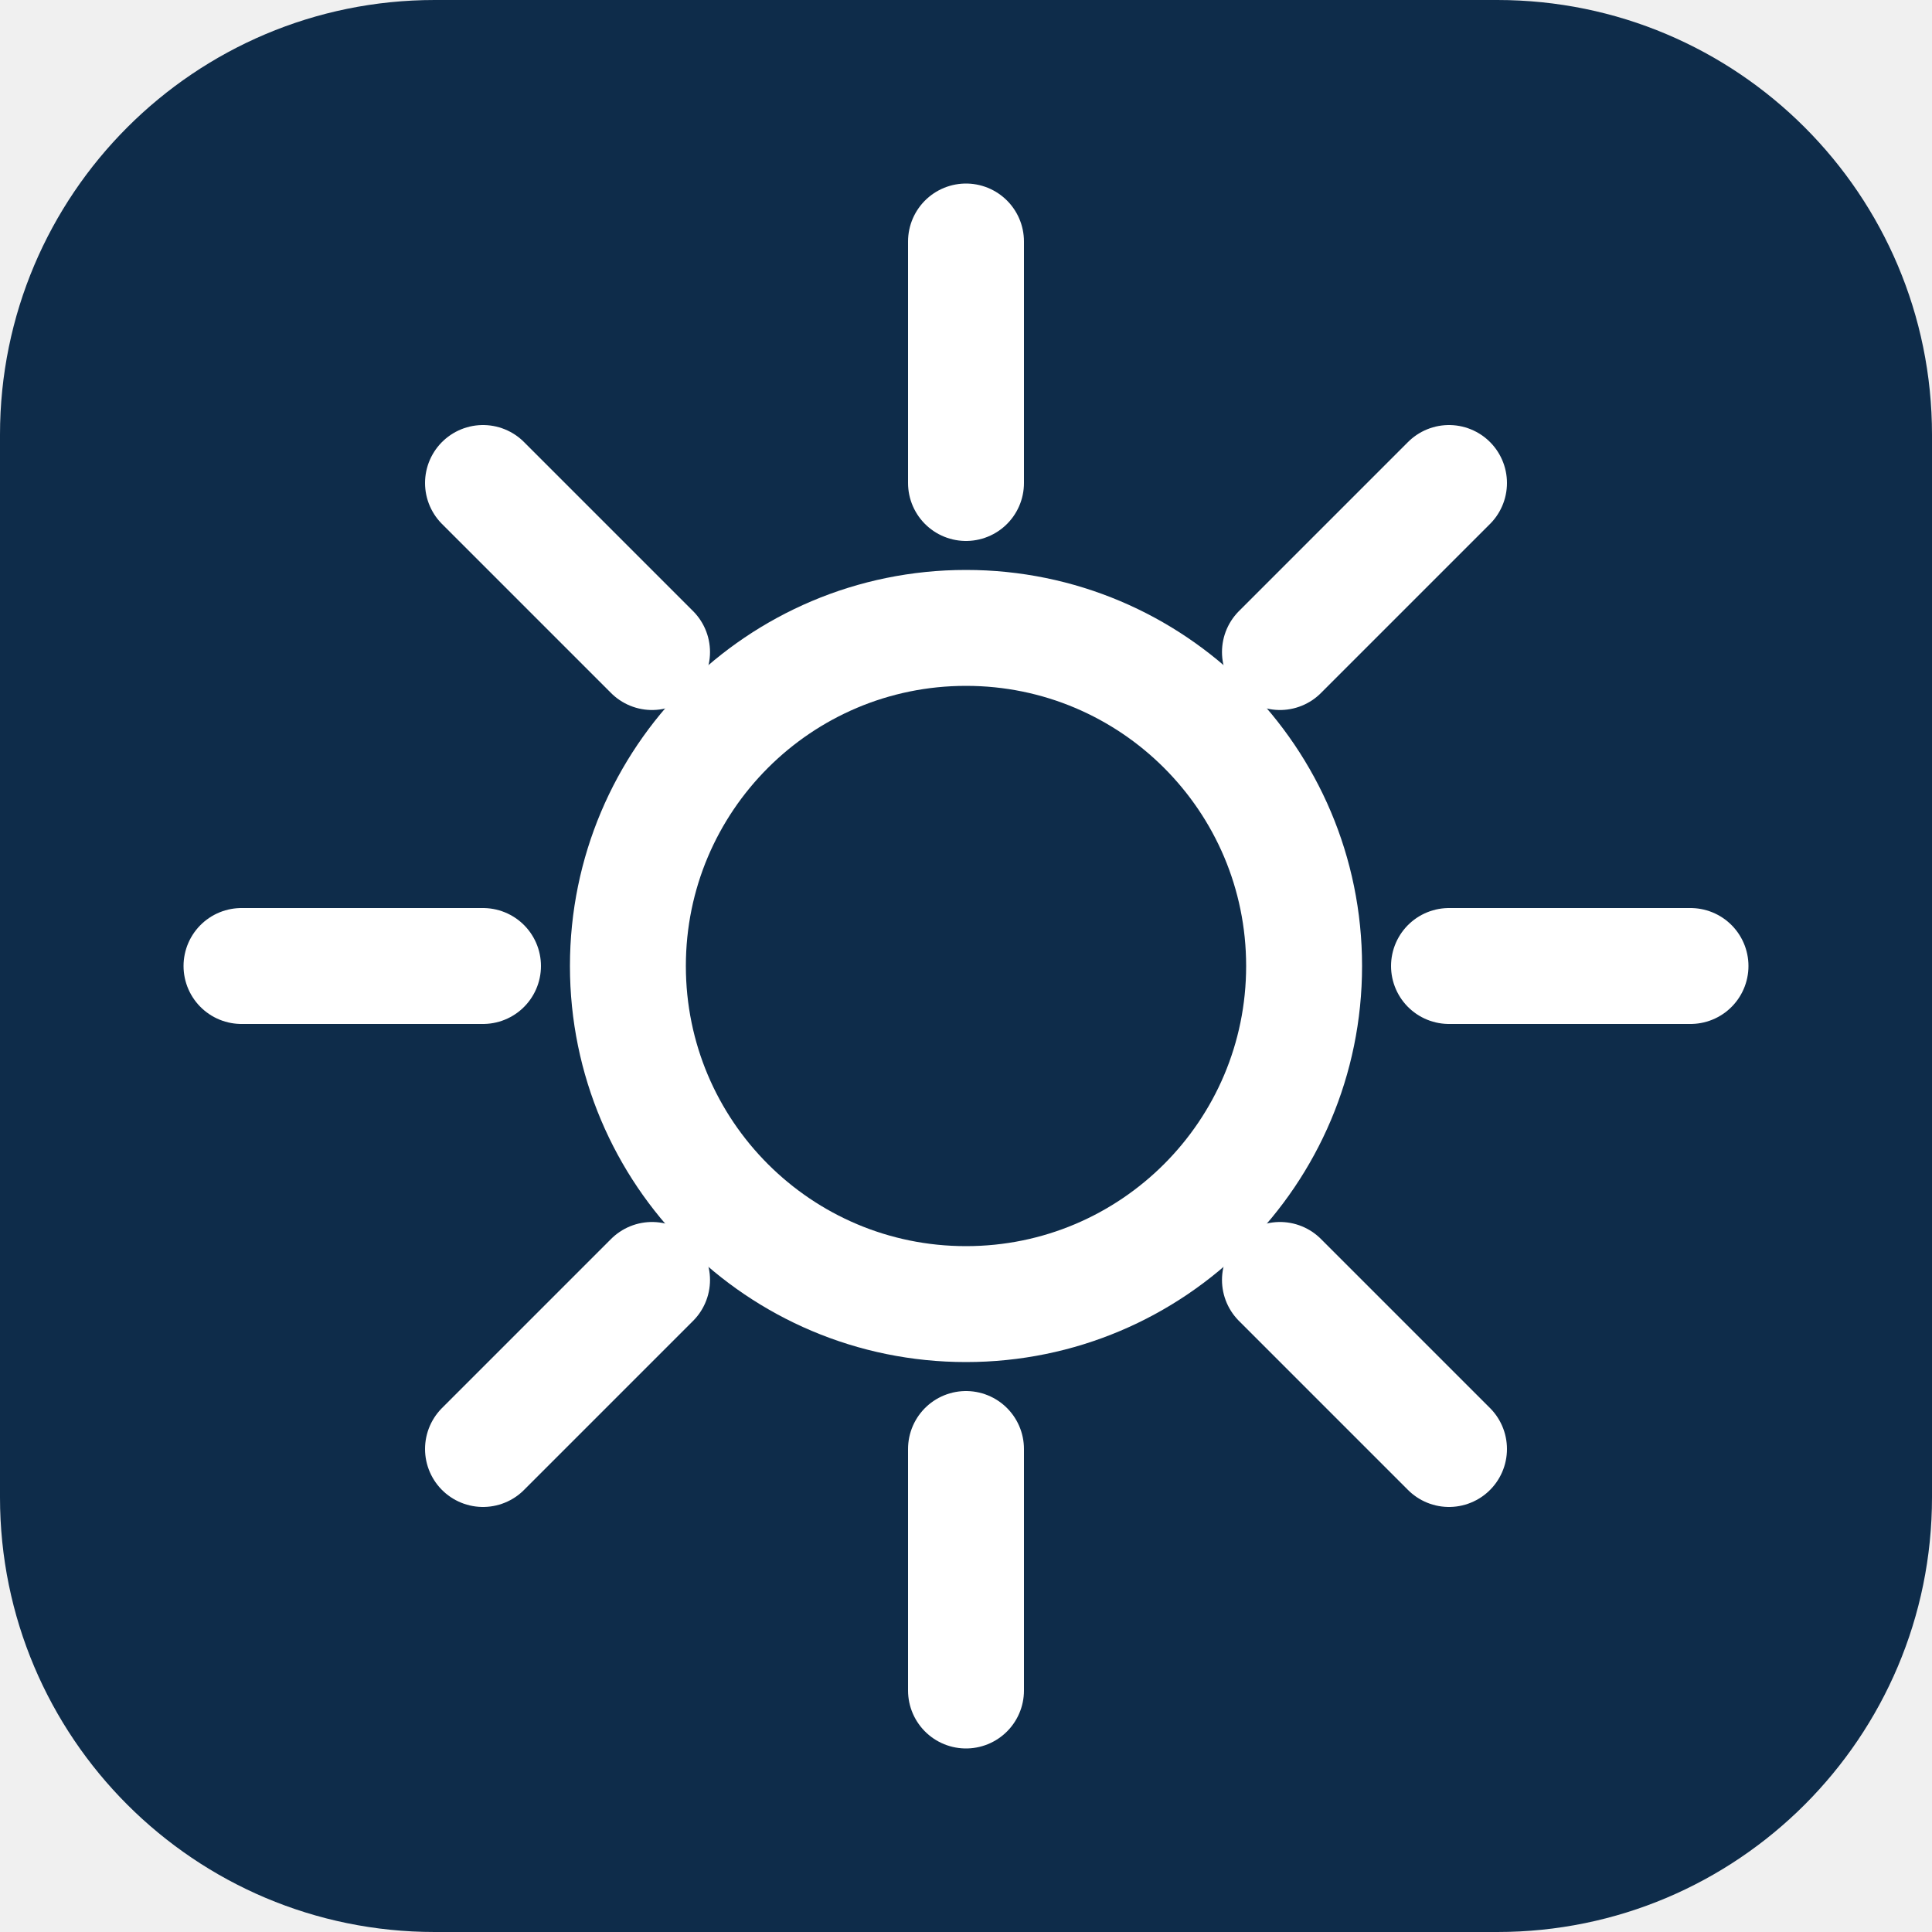
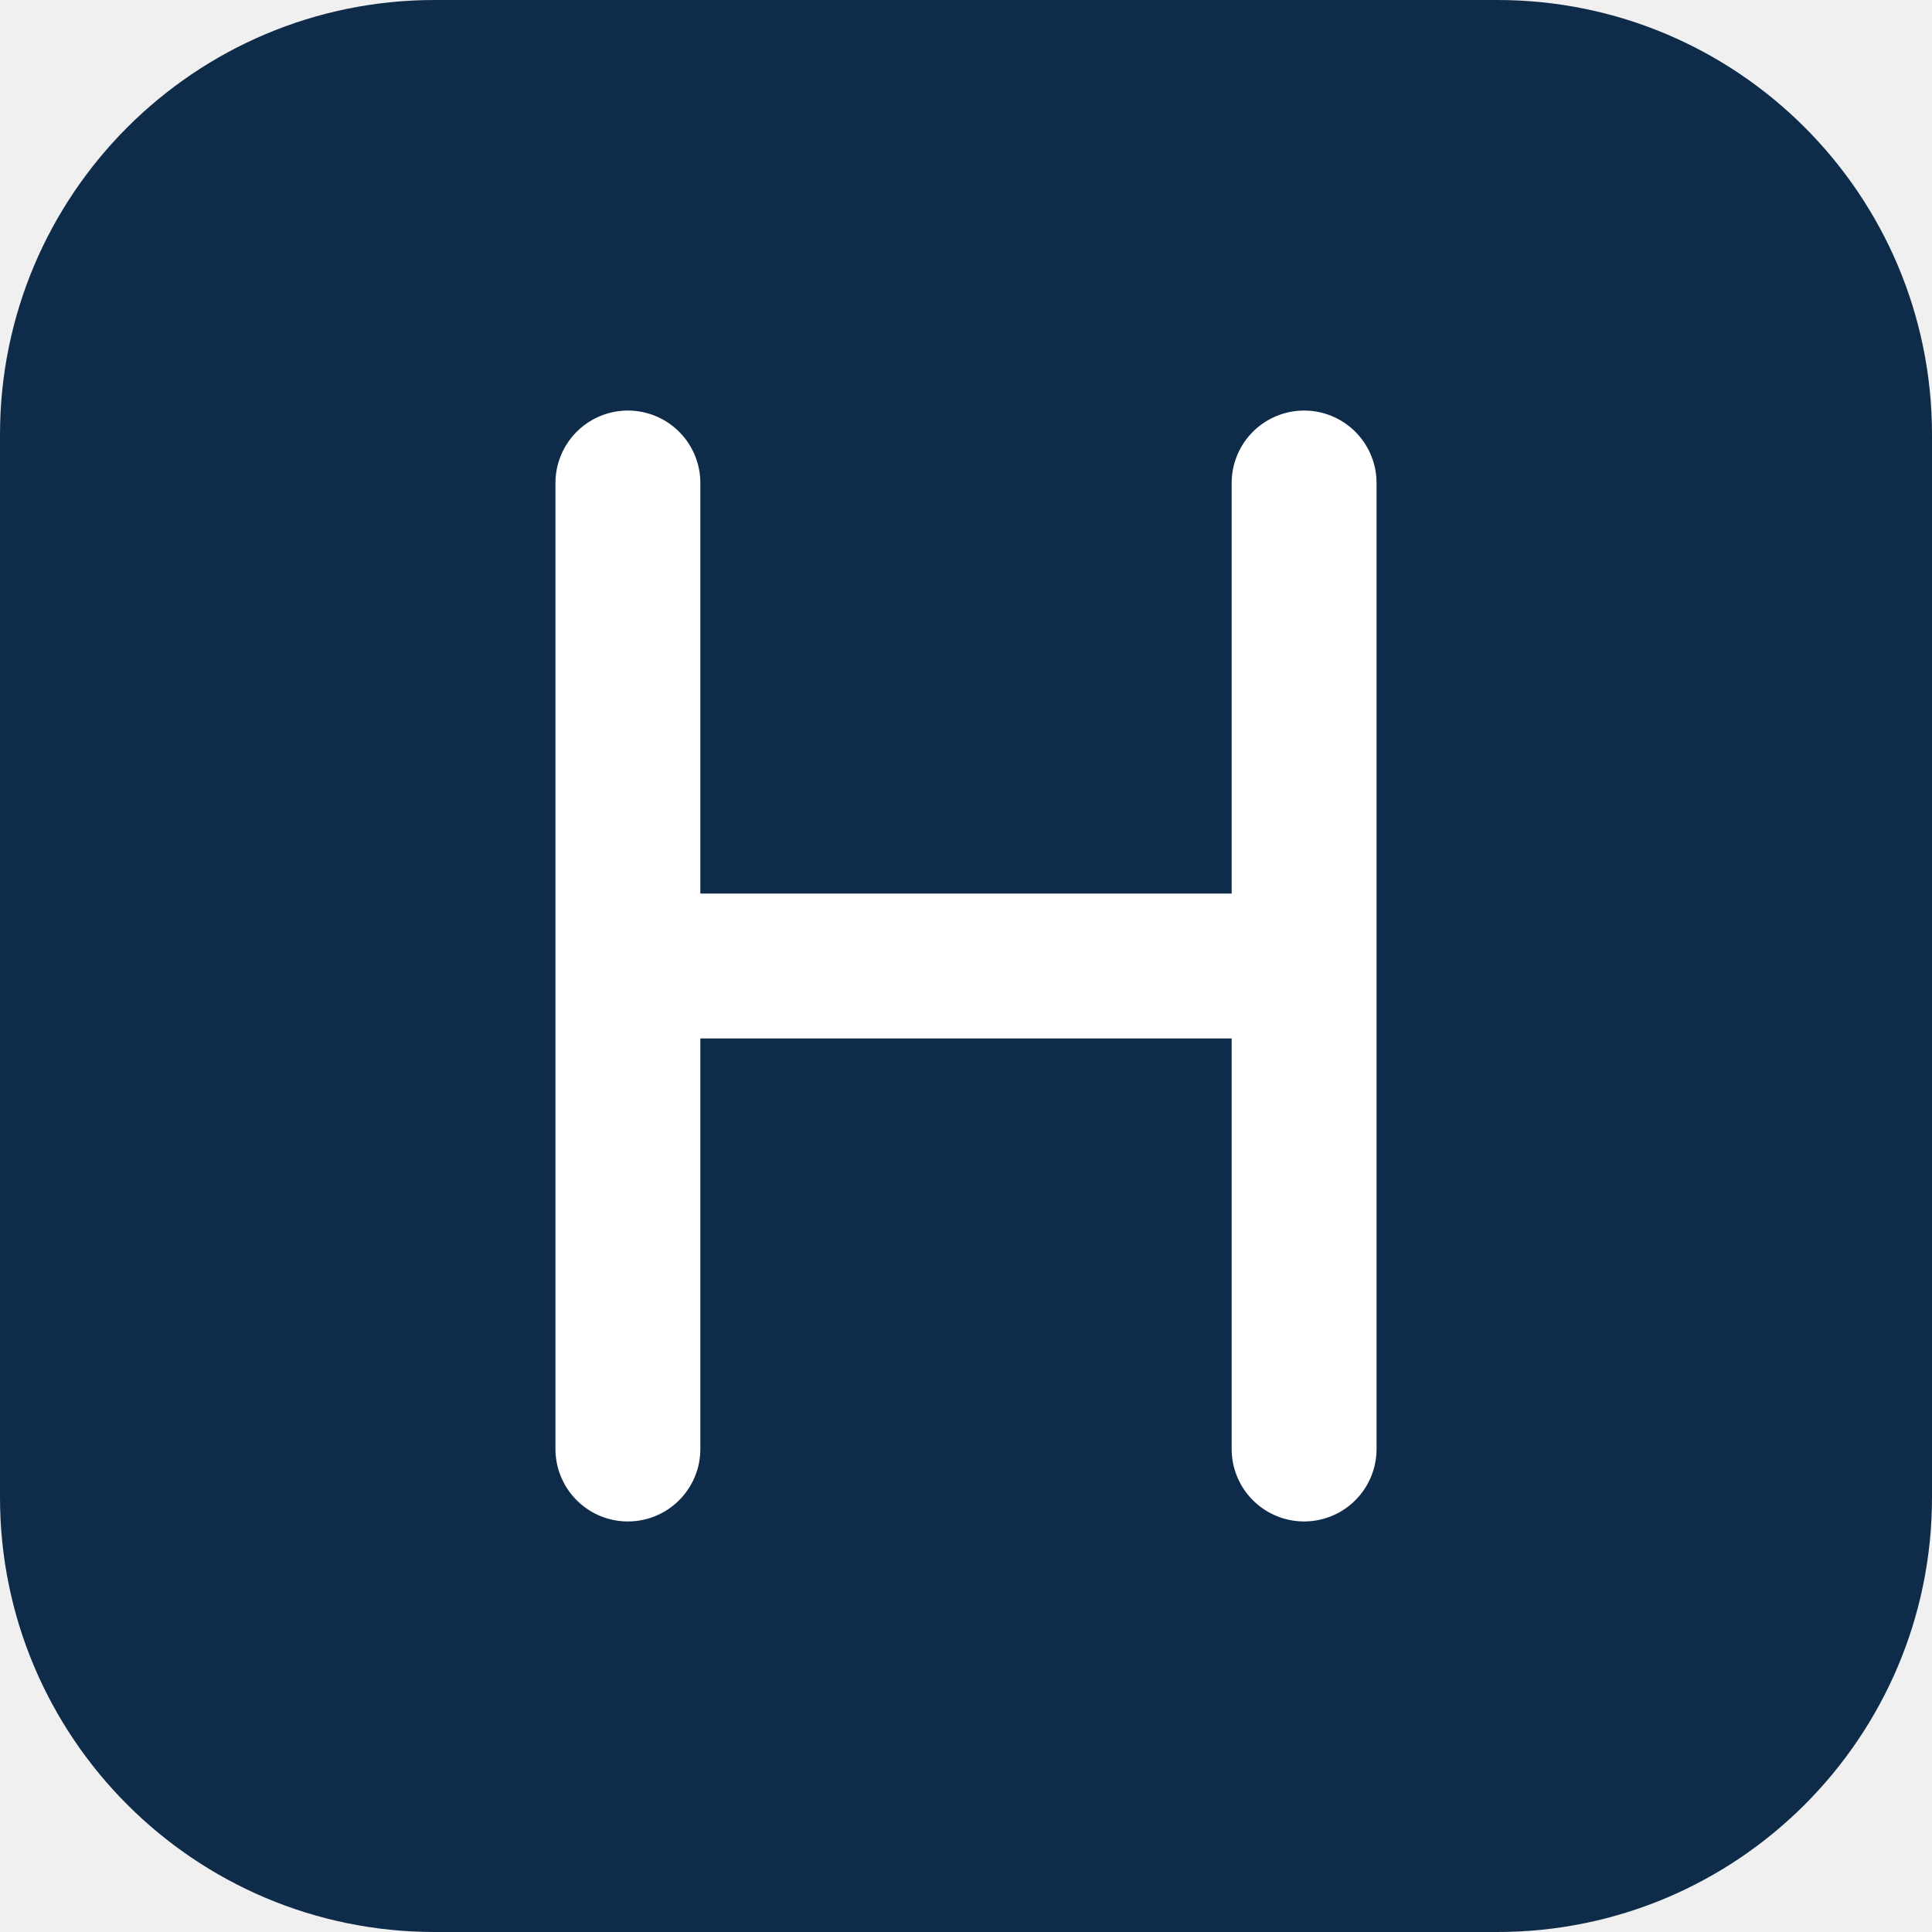
<svg xmlns="http://www.w3.org/2000/svg" viewBox="0 0 40 40">
  <rect width="40" height="40" rx="9" fill="#0e2c4a" />
-   <circle cx="20" cy="20" r="7" stroke="#ffffff" stroke-width="2.4" fill="none" />
-   <g stroke="#ffffff" stroke-width="2.4" stroke-linecap="round">
-     <path d="M20 5v5M20 30v5M5 20h5M30 20h5M10 10l3.5 3.5M26.5 26.5L30 30M10 30l3.5-3.5M26.5 13.5L30 10" />
-   </g>
+   <path d="M13 10v20M27 10v20M13 20h14" stroke="#ffffff" stroke-width="3" stroke-linecap="round" />
</svg>
